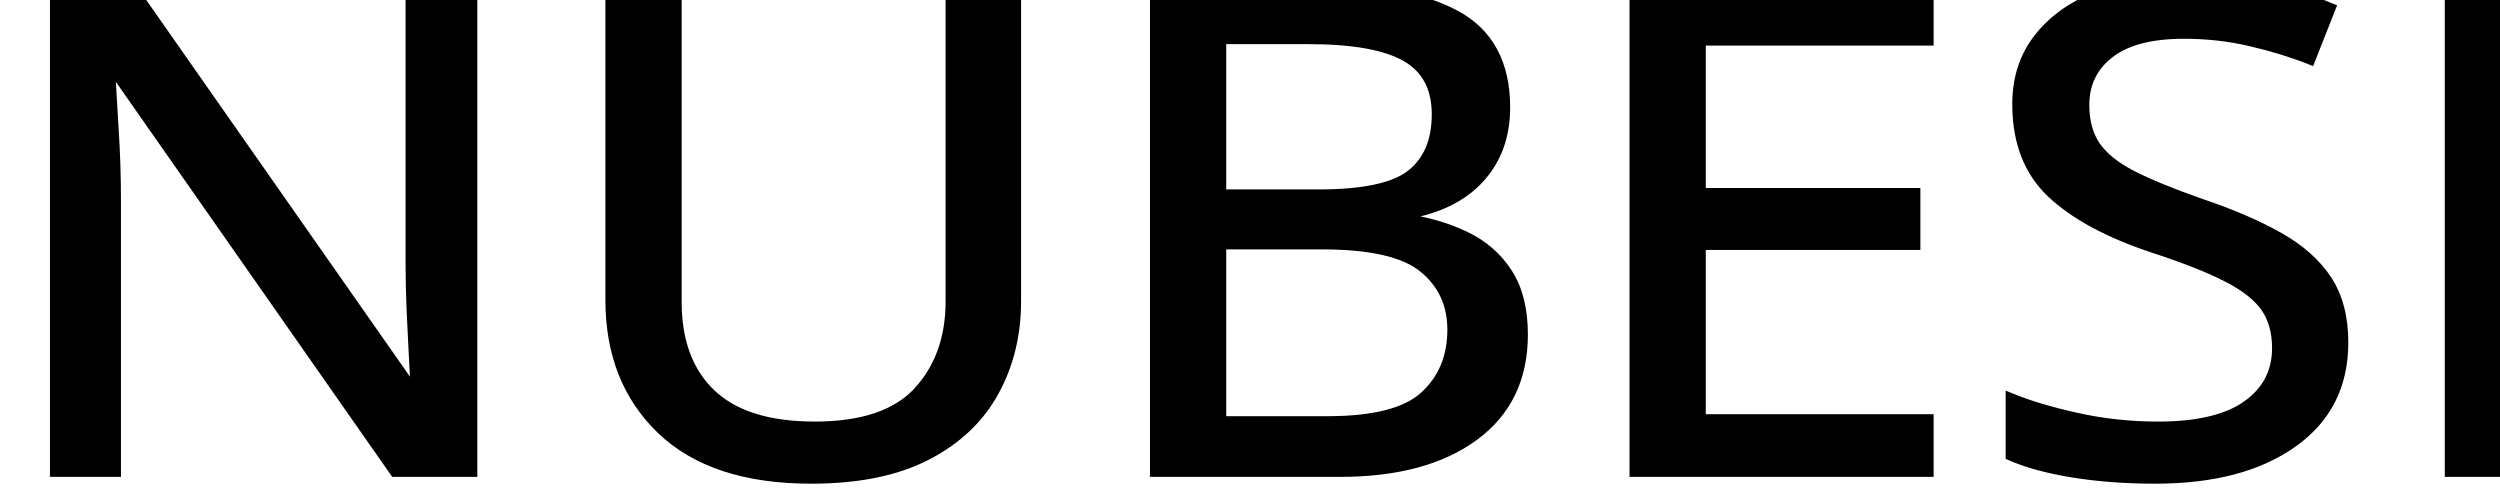
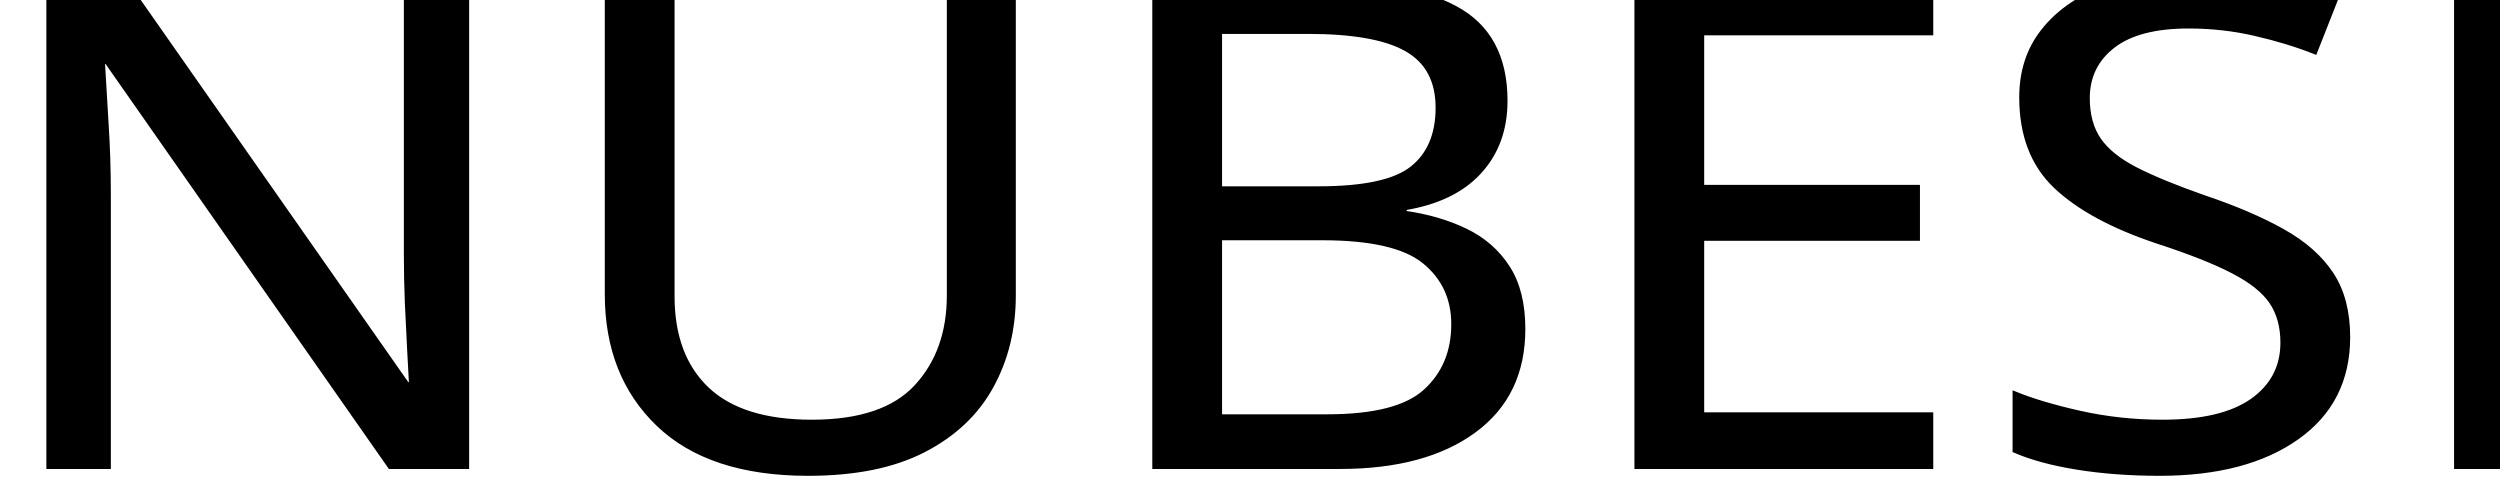
- <svg xmlns="http://www.w3.org/2000/svg" width="1em" viewBox="0 0 187 37" version="1.1" xml:space="preserve" style="fill-rule:evenodd;clip-rule:evenodd;stroke-linecap:square;stroke-miterlimit:2;">
-   <g transform="matrix(1,0,0,1,-116.584,-19.0085)">
+ <svg xmlns="http://www.w3.org/2000/svg" width="1em" viewBox="0 0 186 36" version="1.1" xml:space="preserve" style="fill-rule:evenodd;clip-rule:evenodd;stroke-linecap:square;stroke-miterlimit:2;">
+   <g transform="matrix(1,0,0,1,-117.128,-19.5517)">
    <g id="N-u-b-e-s-k" transform="matrix(0.932246,0,0,0.858171,208.51,54.3402)">
-       <text x="-99.952px" y="0px" style="font-family:'PhosphateInline';font-size:59.196px;stroke:black;stroke-width:0.79px;">NUBESK</text>
+       <text x="-99.952px" y="0px" style="font-family:'PhosphateInline';font-size:59.196px;stroke:black;stroke-width:0.24px;">NUBESK</text>
    </g>
  </g>
</svg>
